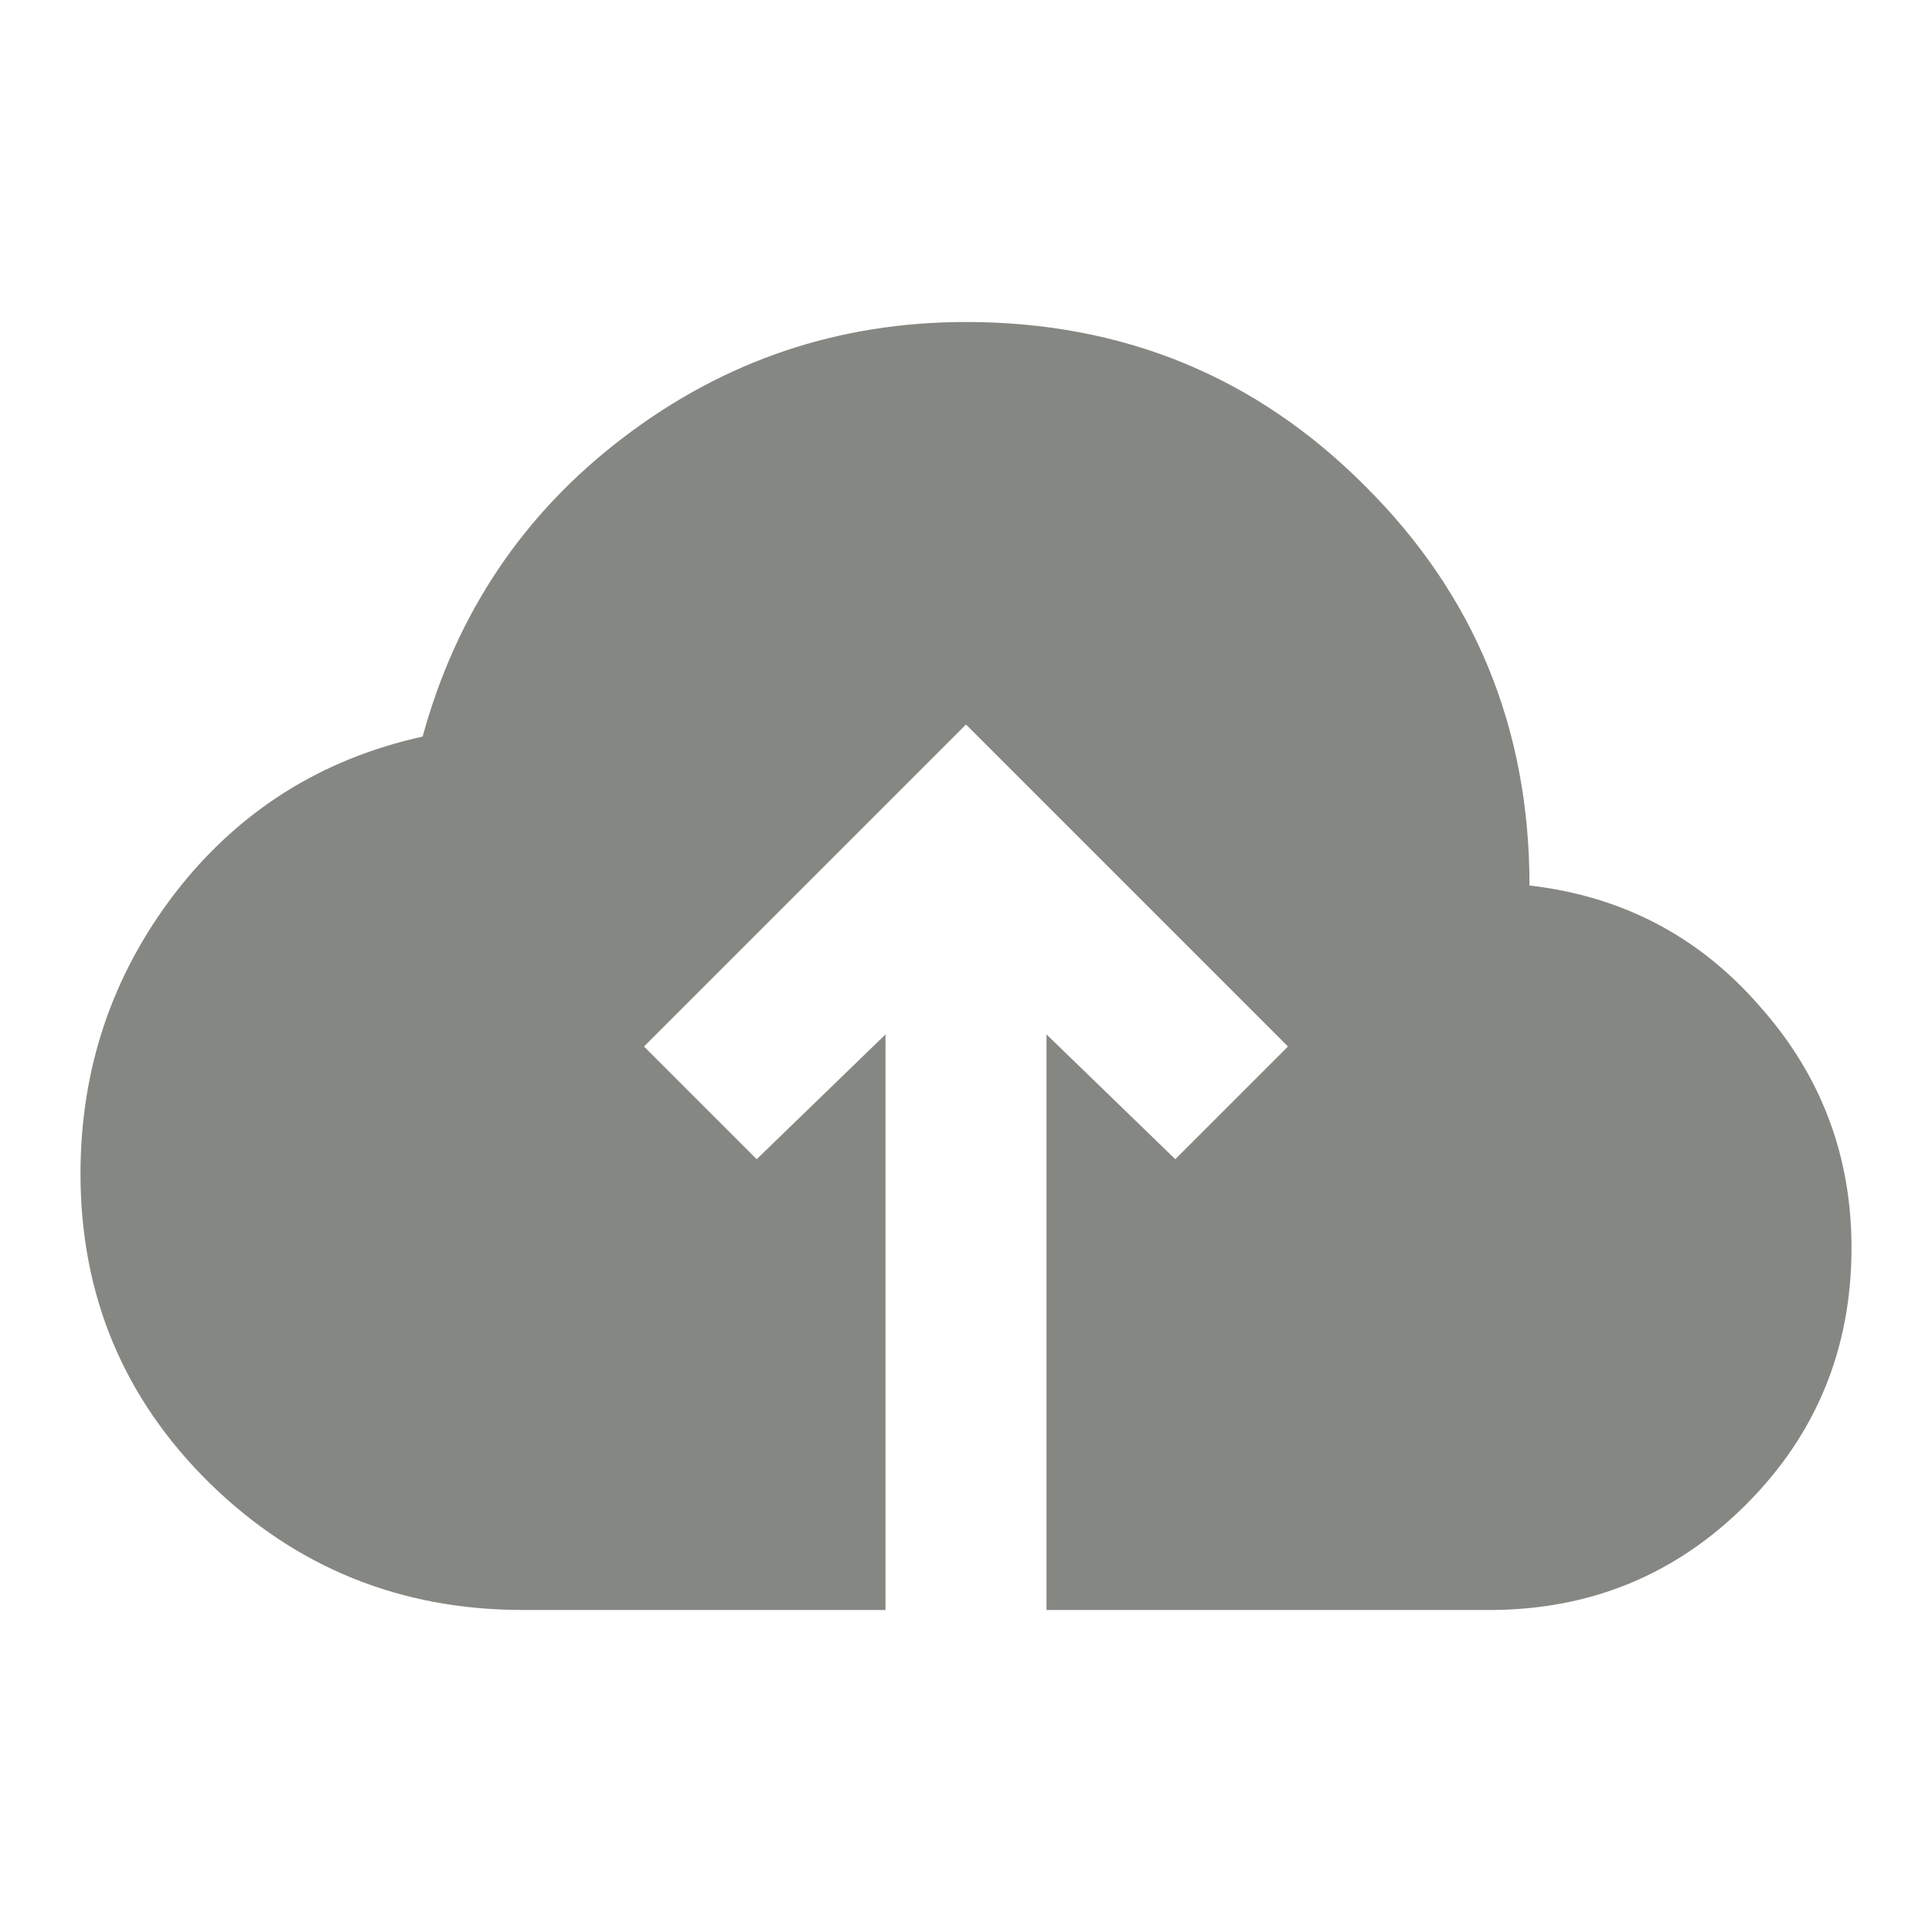
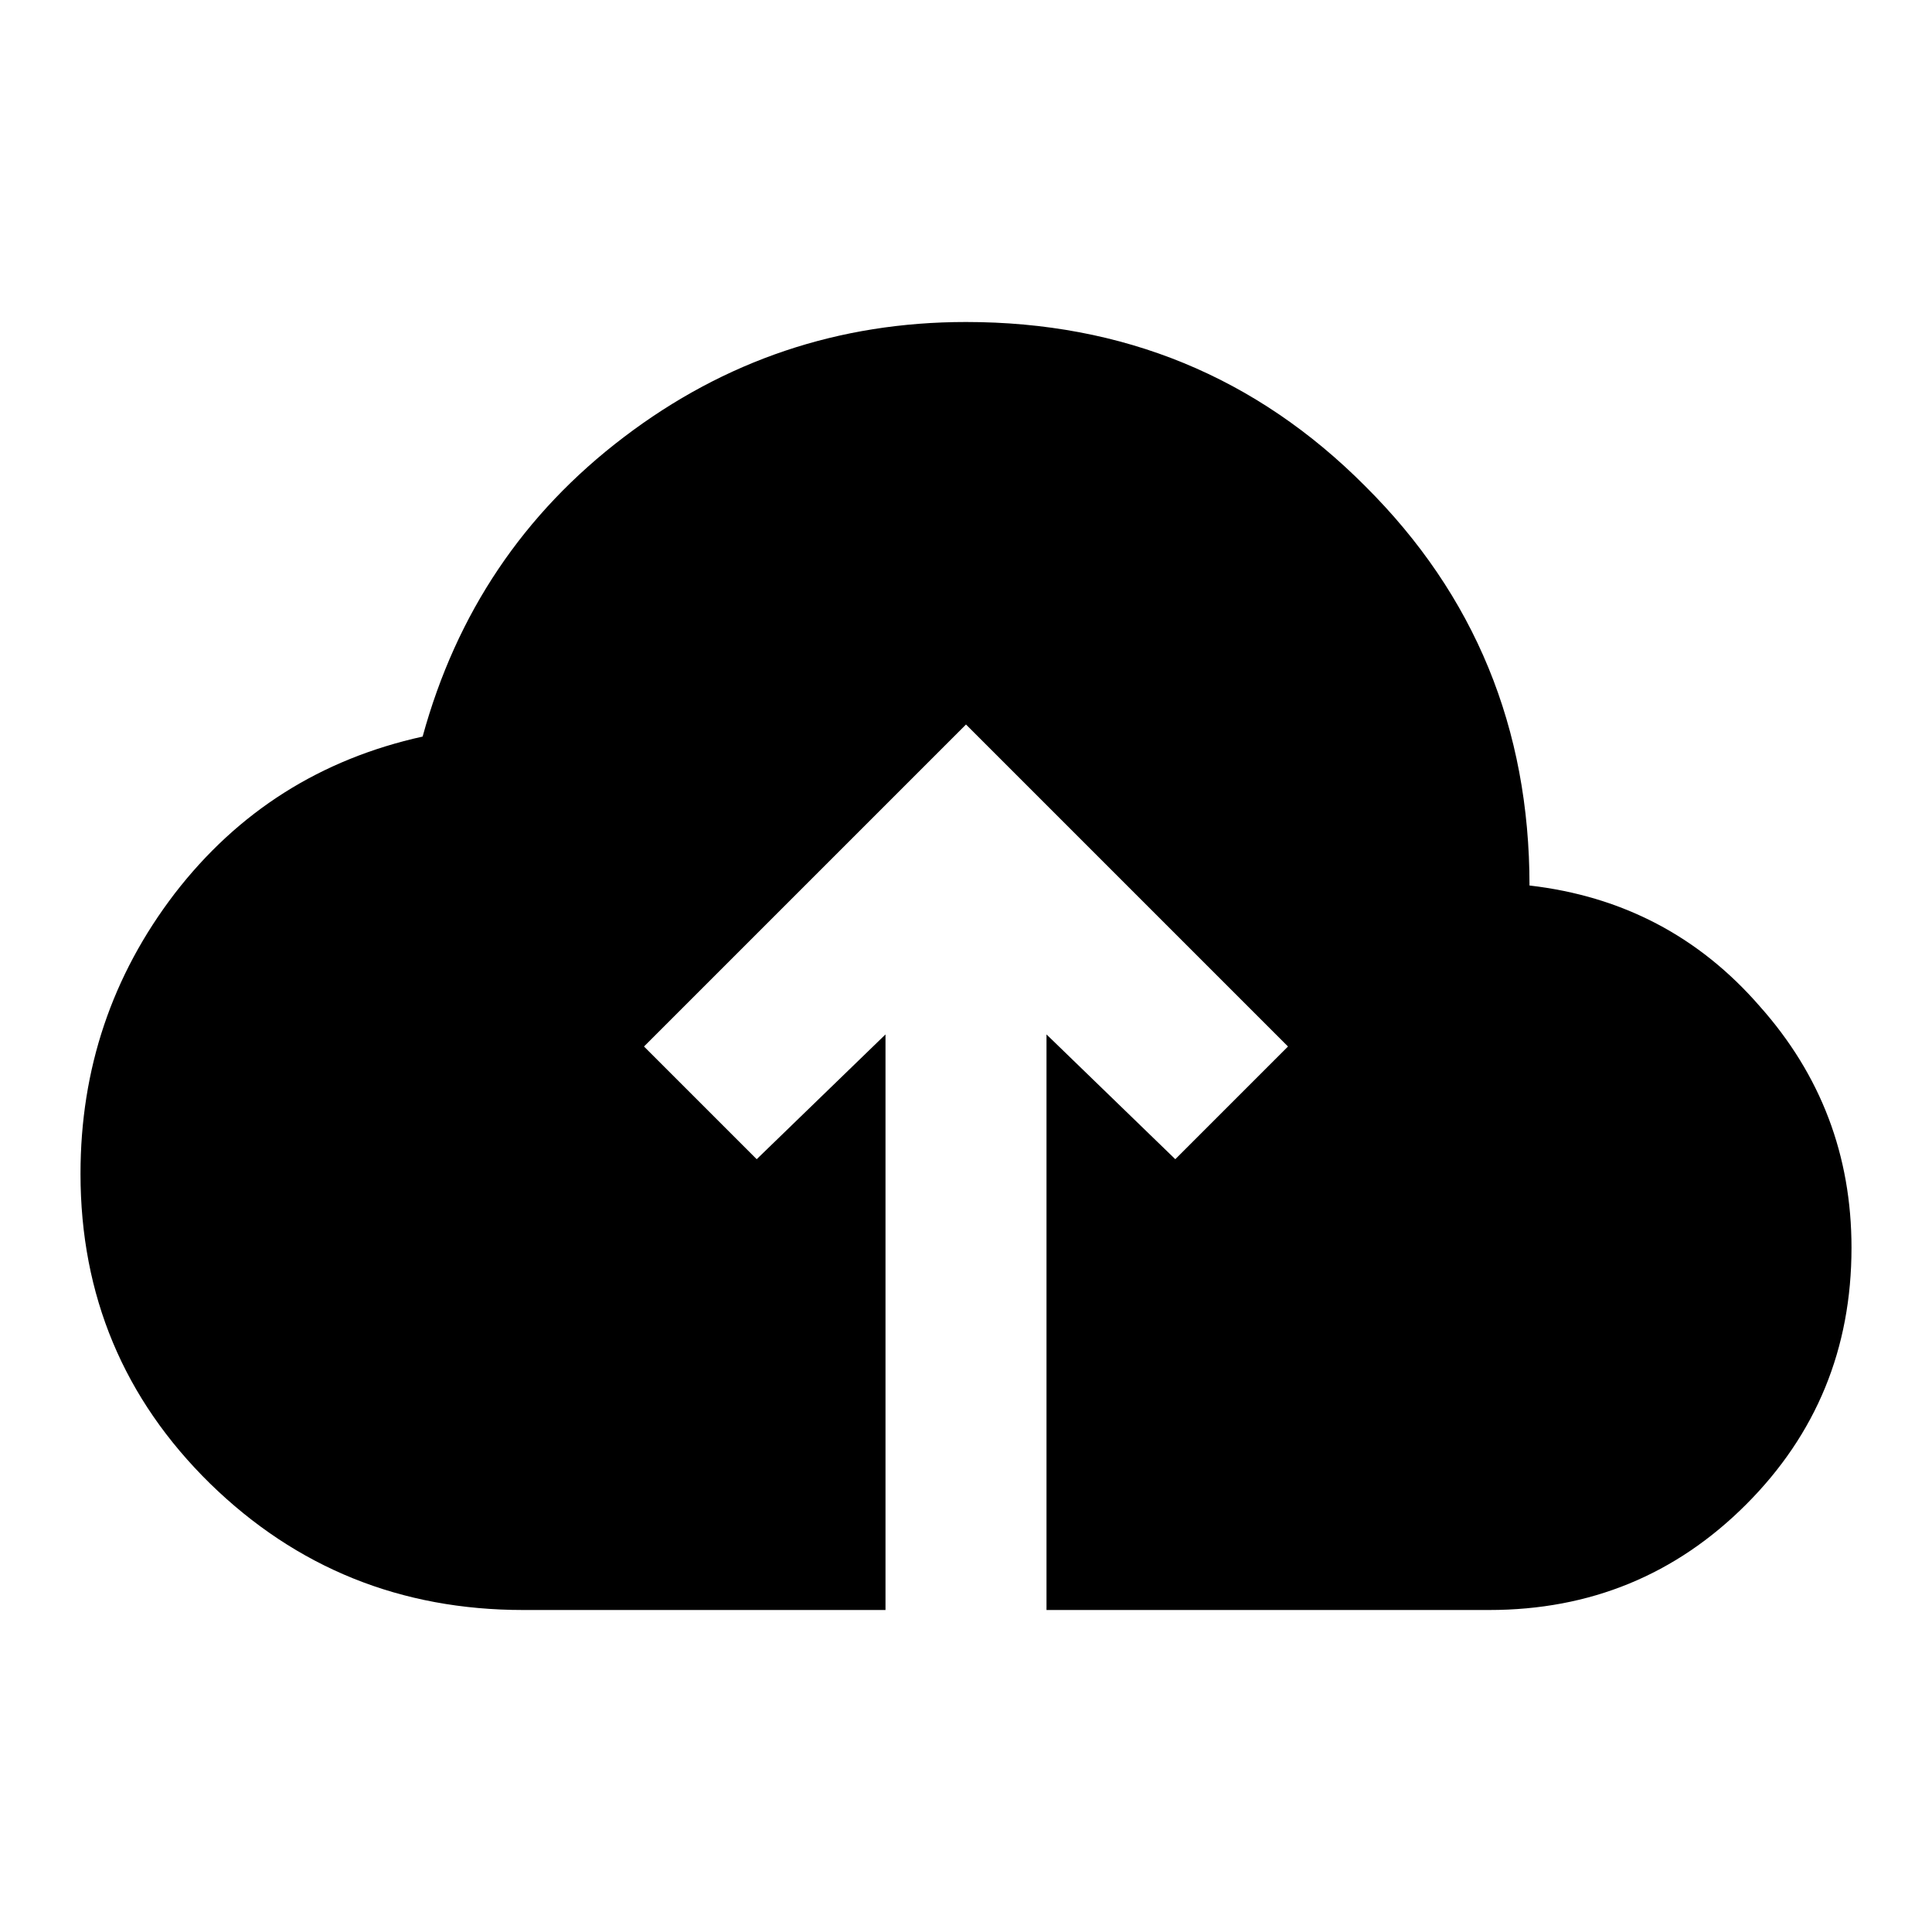
- <svg xmlns="http://www.w3.org/2000/svg" width="24" height="24" viewBox="0 0 24 24" fill="none">
-   <path d="M11 20H6.5C4.98 20 3.683 19.477 2.61 18.43C1.537 17.377 1 16.093 1 14.58C1 13.28 1.39 12.12 2.17 11.1C2.957 10.08 3.983 9.43 5.25 9.15C5.67 7.617 6.503 6.377 7.75 5.43C9.003 4.477 10.42 4 12 4C13.953 4 15.607 4.68 16.96 6.04C18.32 7.393 19 9.047 19 11C20.153 11.133 21.107 11.633 21.86 12.5C22.62 13.353 23 14.353 23 15.5C23 16.753 22.563 17.817 21.69 18.69C20.817 19.563 19.753 20 18.5 20H13V12.85L14.6 14.4L16 13L12 9L8 13L9.4 14.4L11 12.85V20Z" fill="#858882" />
+ <svg xmlns="http://www.w3.org/2000/svg" width="24" height="24" viewBox="0 0 24 24" fill="currentColor">
+   <path d="M11 20H6.5C4.98 20 3.683 19.477 2.61 18.43C1.537 17.377 1 16.093 1 14.58C1 13.28 1.39 12.12 2.17 11.1C2.957 10.08 3.983 9.43 5.25 9.15C5.67 7.617 6.503 6.377 7.75 5.43C9.003 4.477 10.42 4 12 4C13.953 4 15.607 4.68 16.96 6.04C18.32 7.393 19 9.047 19 11C20.153 11.133 21.107 11.633 21.86 12.5C22.62 13.353 23 14.353 23 15.5C23 16.753 22.563 17.817 21.69 18.69C20.817 19.563 19.753 20 18.5 20H13V12.85L14.6 14.4L16 13L12 9L8 13L9.4 14.4L11 12.85V20Z" />
</svg>
